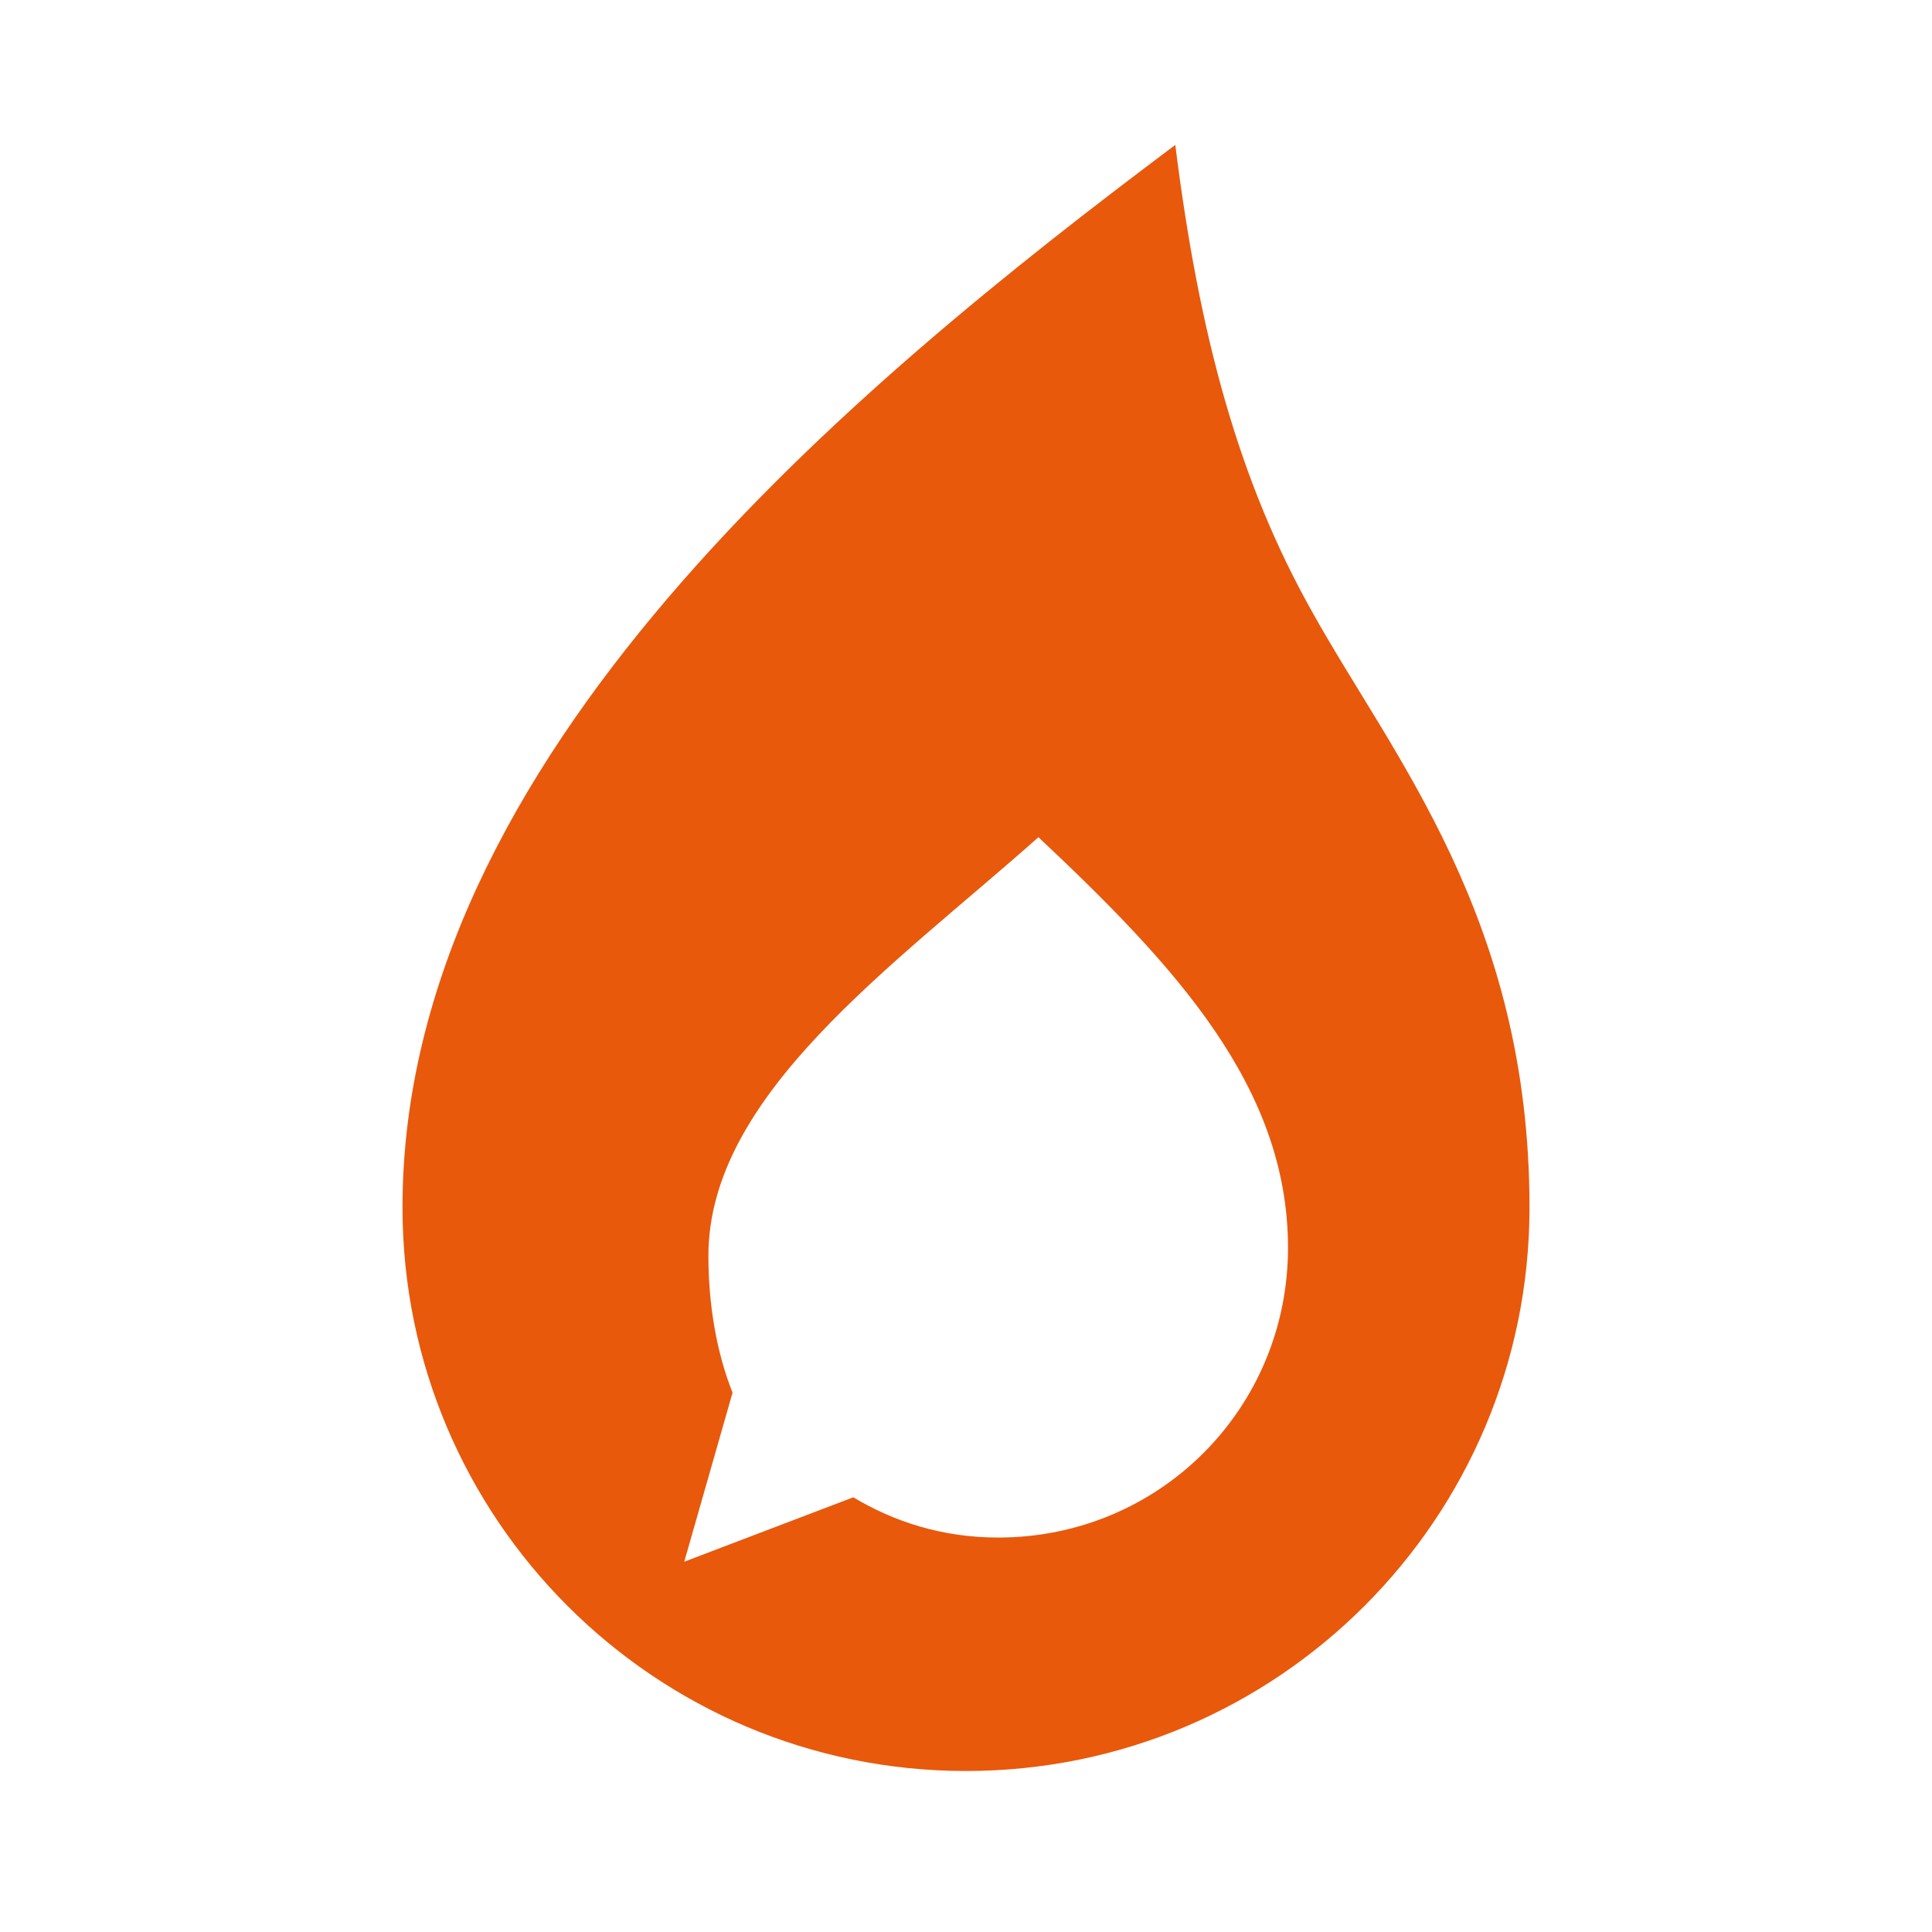
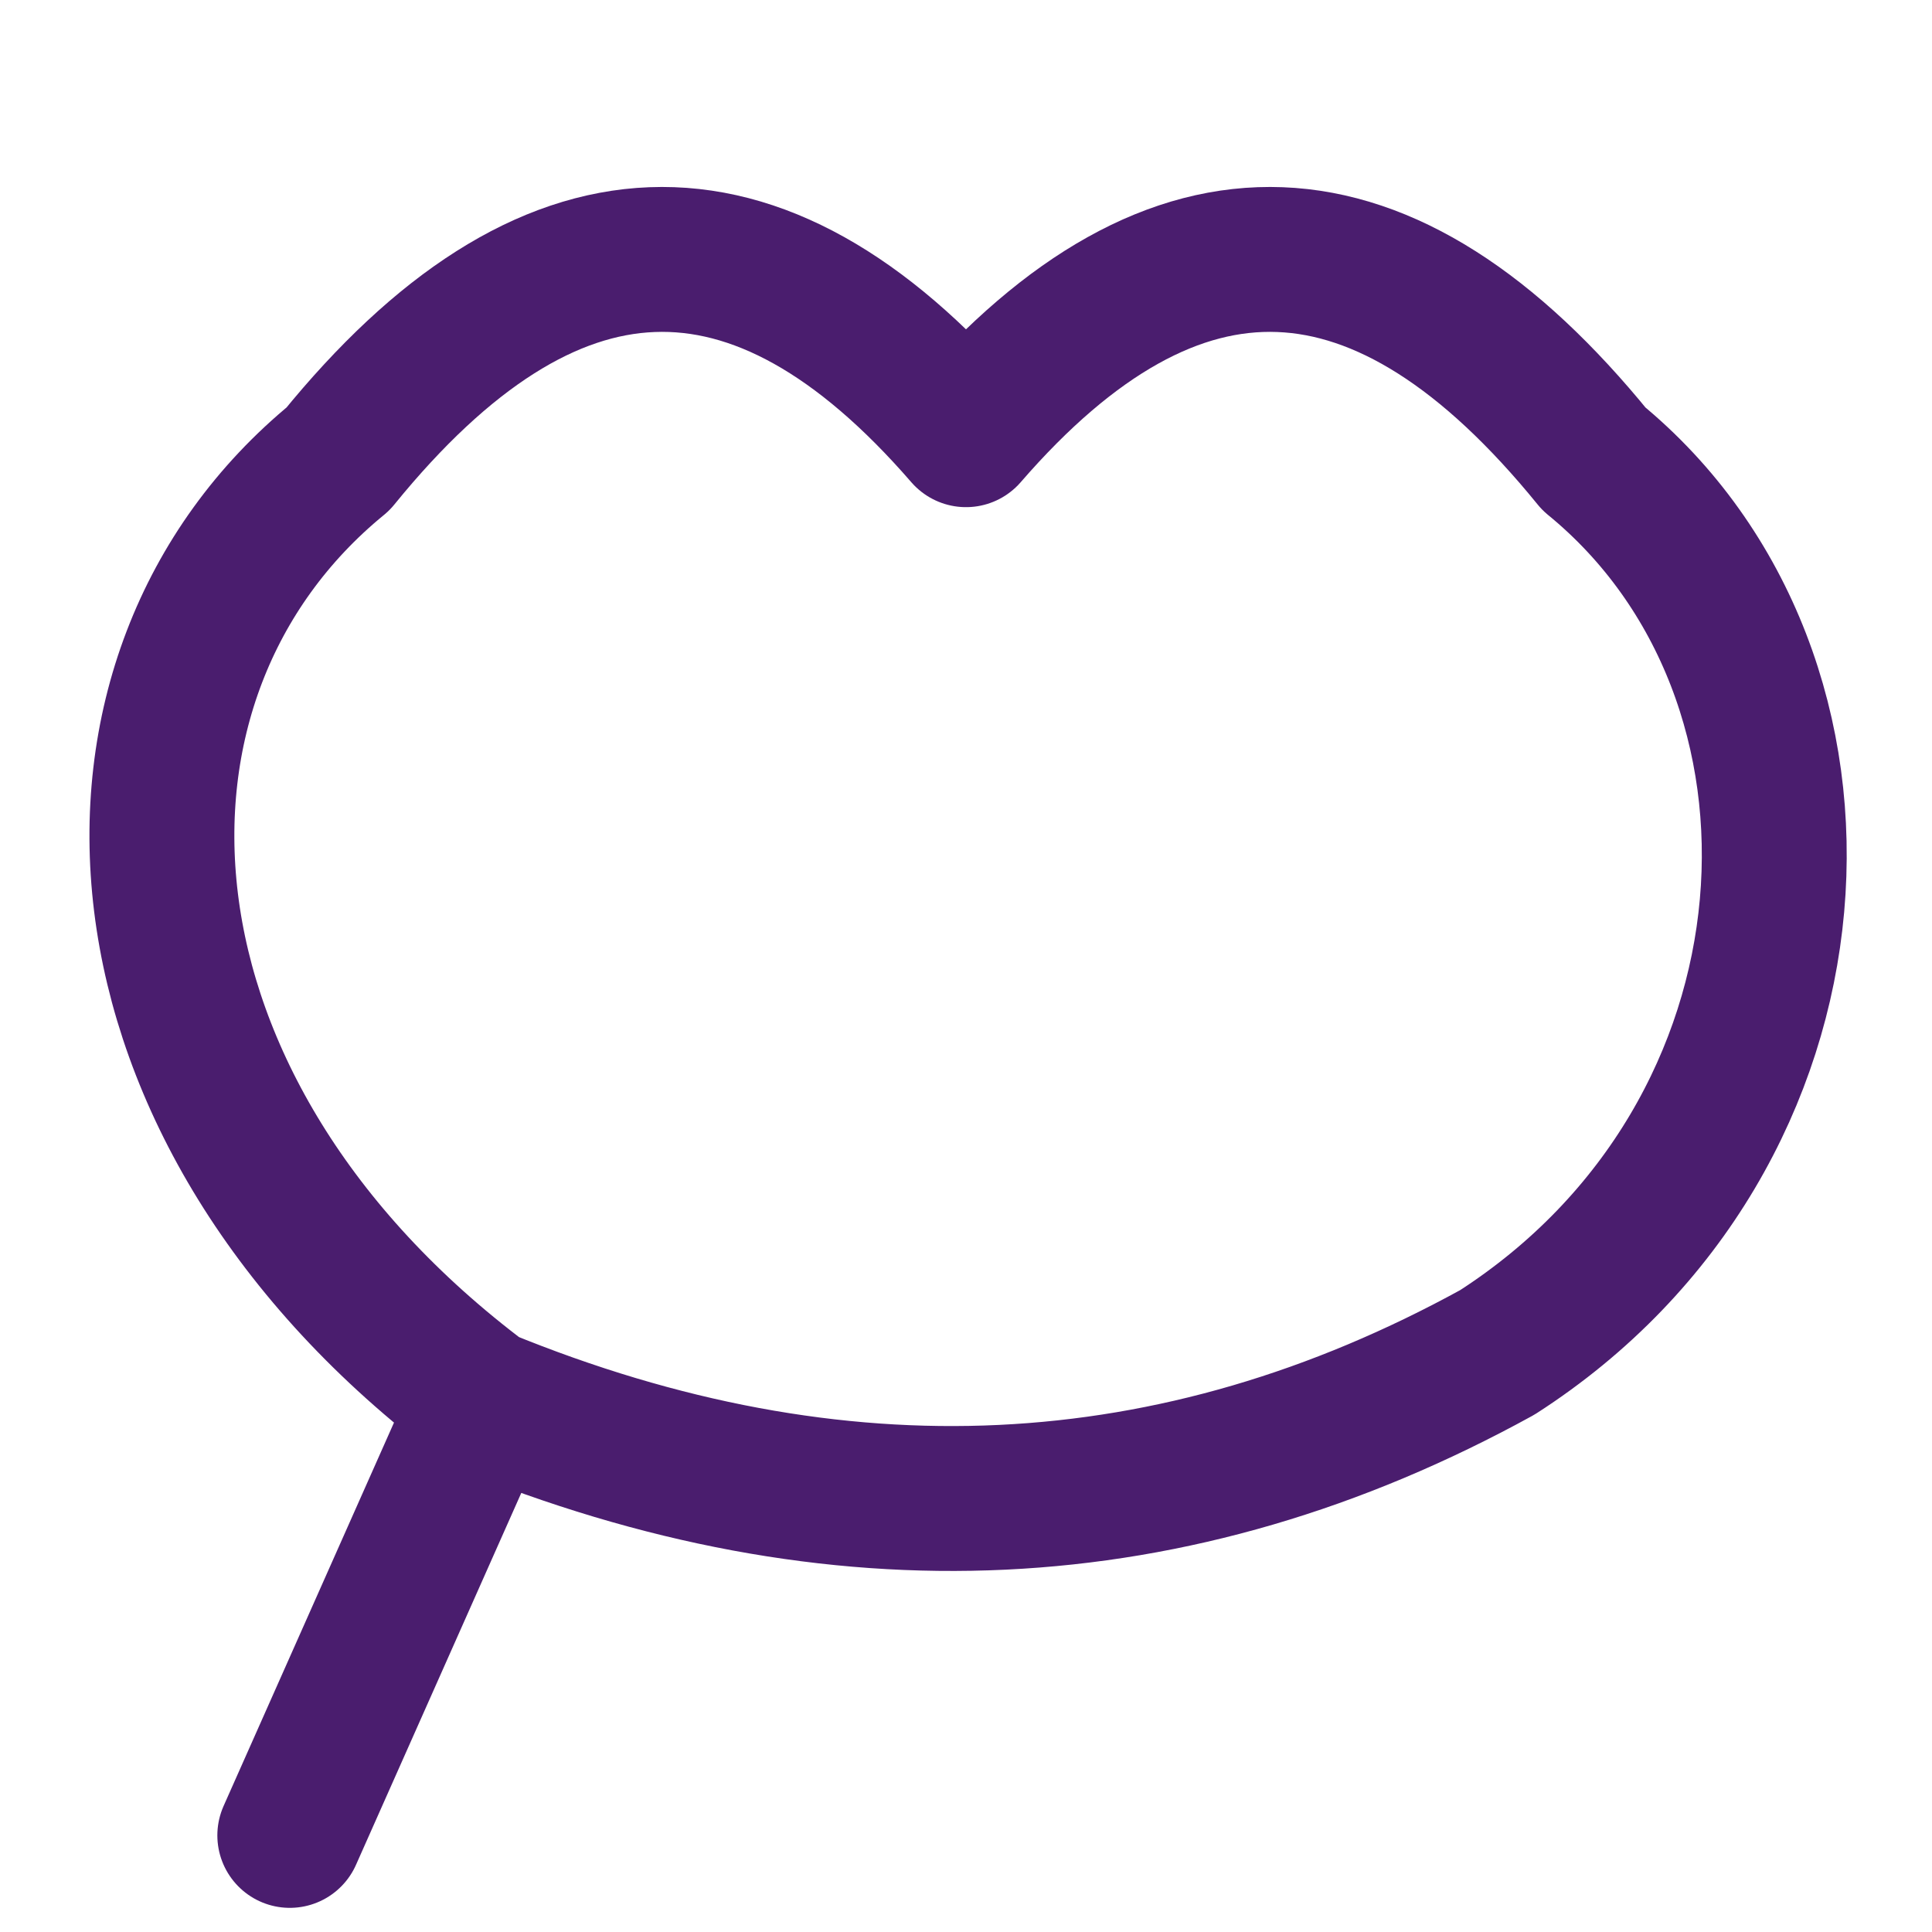
- <svg xmlns="http://www.w3.org/2000/svg" width="24" height="24" viewBox="0 0 24 24">
-   <path fill="#E8590C" fill-rule="evenodd" d="M14.6 1.8C10.6 4.8 5 9.4 5 15A7 7 0 0 0 19 15C19 11.4 17.3 9.4 16.3 7.6C15.4 6 14.9 4.2 14.6 1.8Z M12.9 10.4C14.6 12 16 13.5 16 15.5C16 17.5 14.4 19.1 12.4 19.1C11.7 19.1 11.1 18.9 10.6 18.6L8.5 19.4L9.1 17.3C8.9 16.8 8.8 16.2 8.8 15.6C8.8 13.6 11.1 12 12.9 10.4Z" />
+ <svg xmlns="http://www.w3.org/2000/svg" width="80" height="80" viewBox="10 10 80 80">
+   <path d="M22 86L30 68C14 56 13 38 24 29Q37 13 50 28Q63 13 76 29C87 38 86 57 72 66Q52 77 30 68" fill="none" stroke="#4A1D6E" stroke-width="6" stroke-linecap="round" stroke-linejoin="round" />
</svg>
